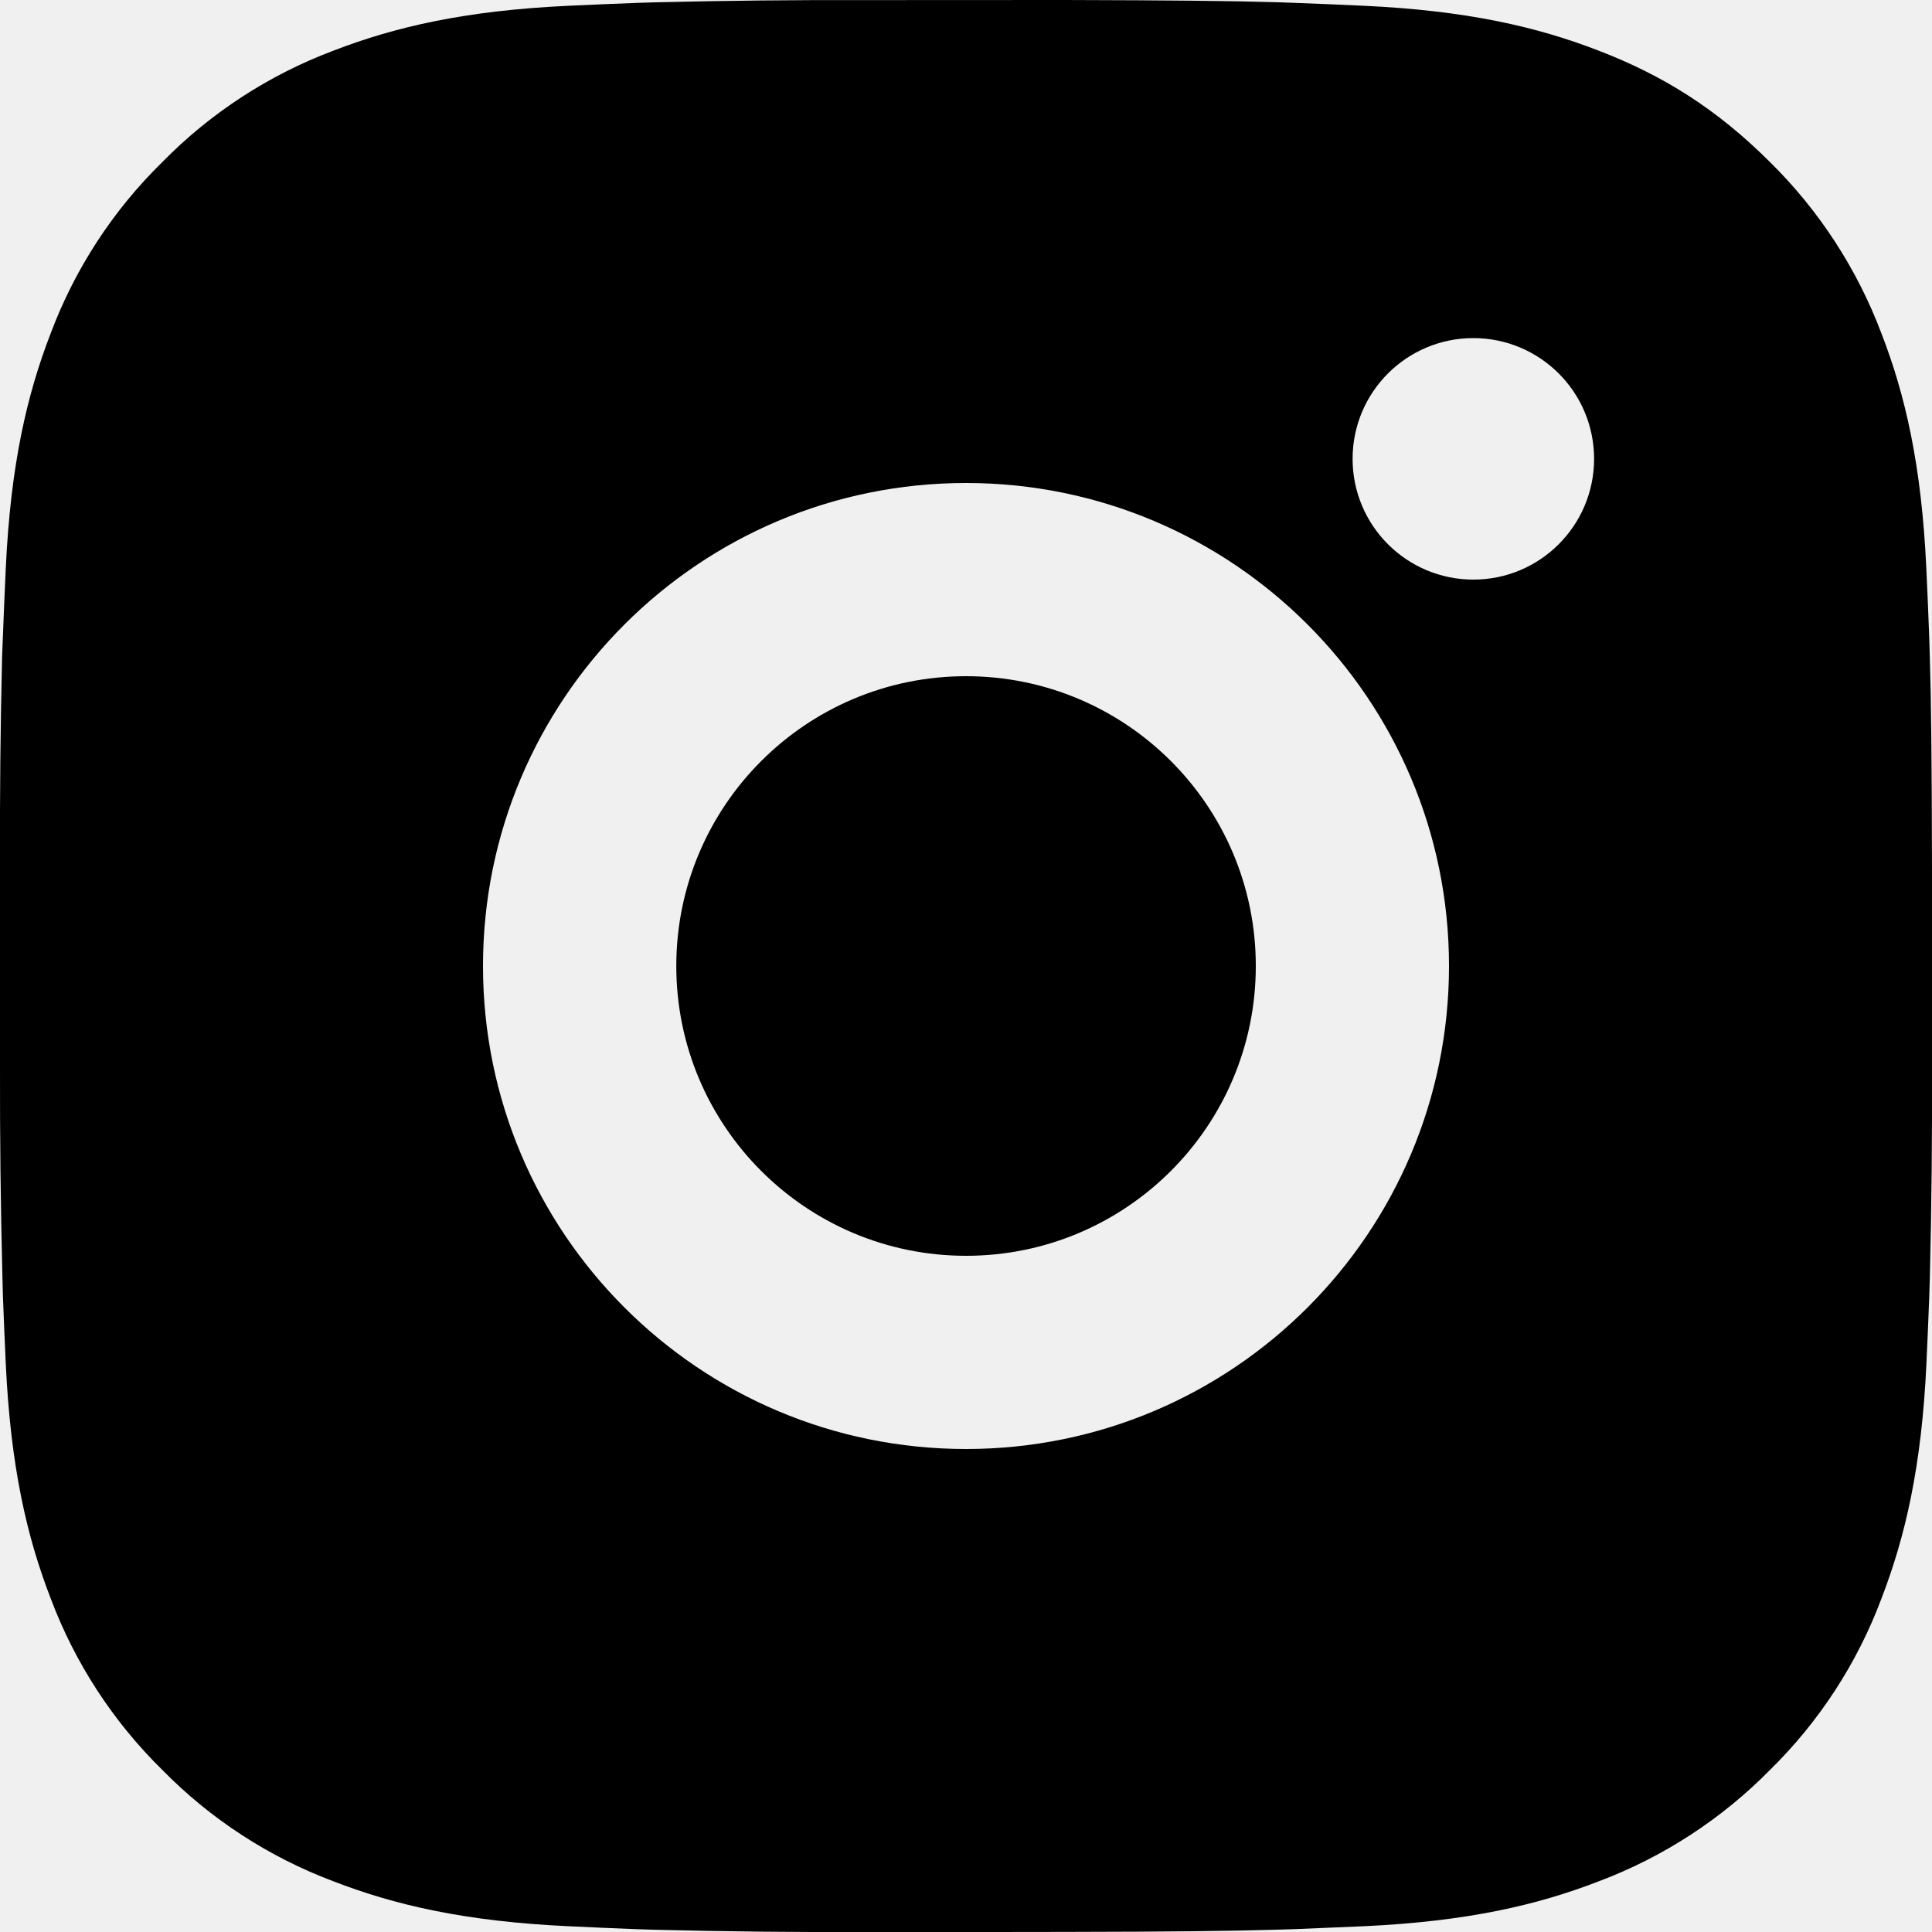
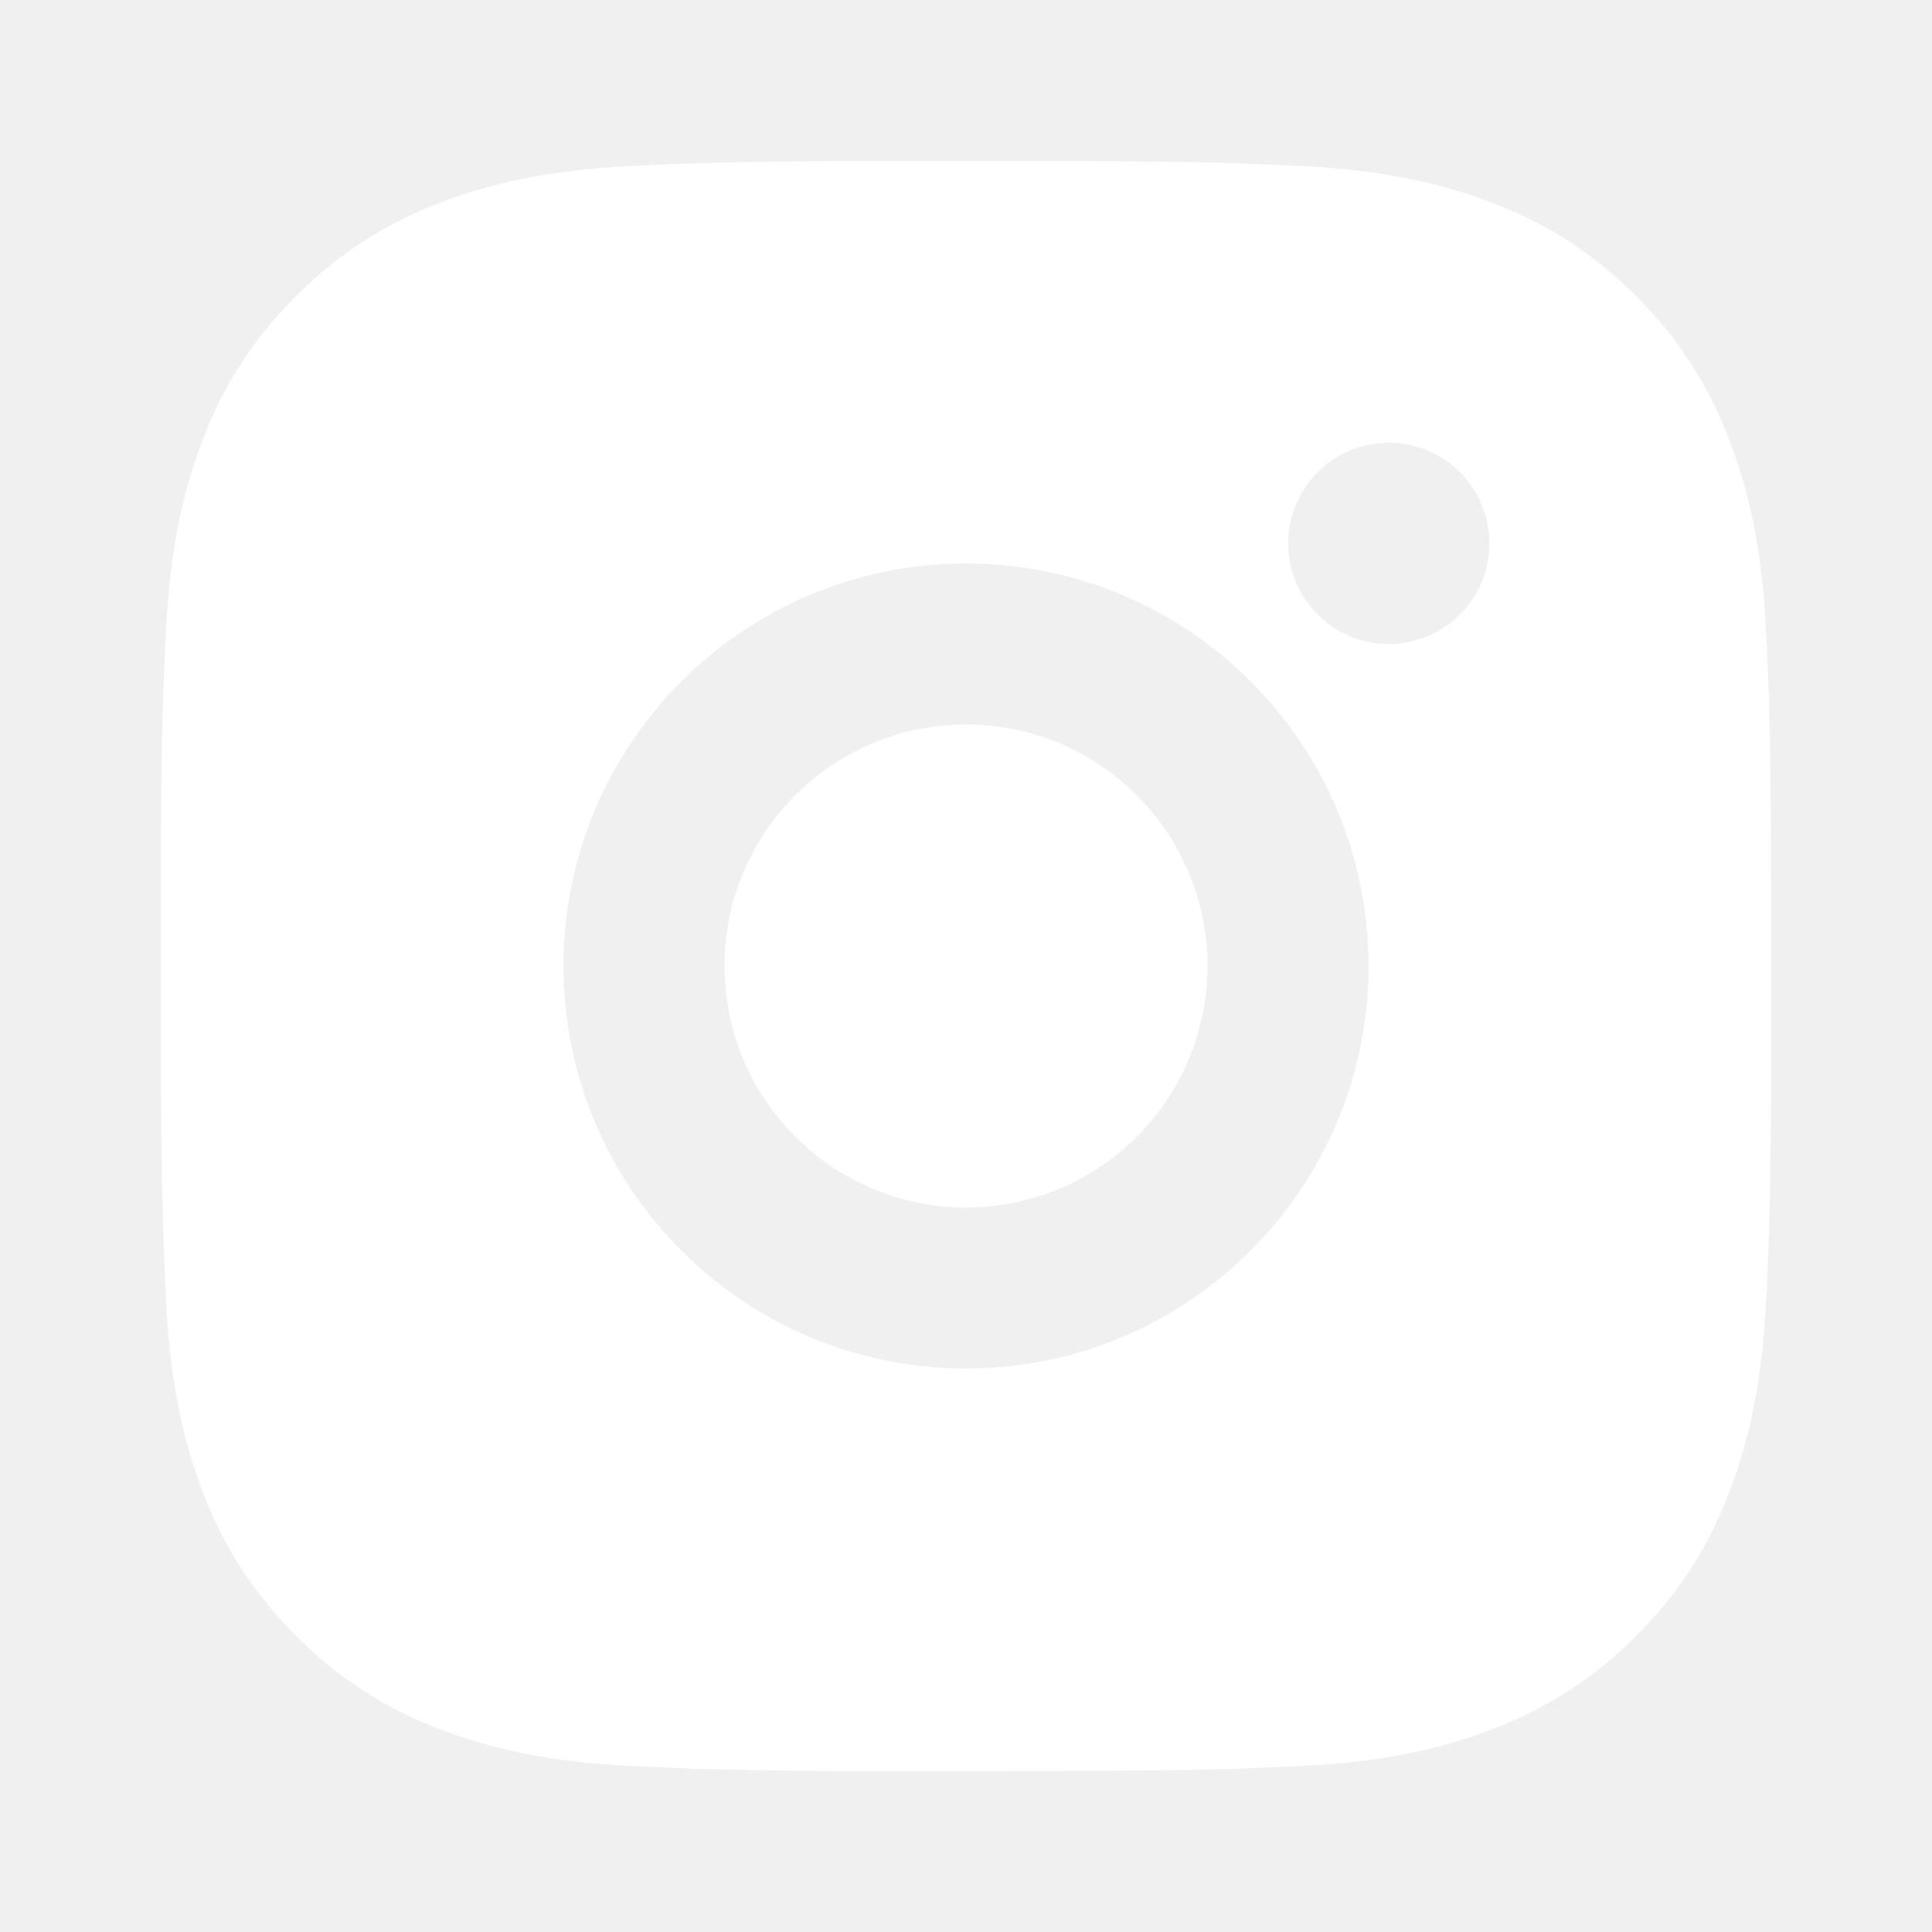
- <svg xmlns="http://www.w3.org/2000/svg" viewBox="0 0 20 20">
-   <path d="M11.029 0c1.125.003 1.696.009 2.189.023l.194.007c.224.008.445.018.712.03 1.064.05 1.79.218 2.427.465.66.254 1.216.598 1.772 1.153.508.5.901 1.105 1.153 1.772.247.637.415 1.363.465 2.428.012.266.022.487.03.712l.006.194c.015.492.02 1.063.023 2.188v2.056c.003.73-.005 1.459-.022 2.188l-.006.194c-.008.225-.018.446-.03.712-.05 1.065-.22 1.79-.466 2.428a4.883 4.883 0 0 1-1.153 1.772c-.5.508-1.105.902-1.772 1.153-.637.247-1.363.415-2.427.465l-.712.03-.194.006c-.493.014-1.064.021-2.19.023l-.745.001h-1.31c-.73.003-1.459-.005-2.188-.023l-.194-.006c-.238-.009-.475-.02-.712-.031-1.064-.05-1.79-.218-2.428-.465a4.89 4.89 0 0 1-1.771-1.153A4.903 4.903 0 0 1 .526 16.55C.279 15.913.11 15.187.06 14.122a74.098 74.098 0 0 1-.03-.712l-.005-.194A79.048 79.048 0 0 1 0 11.028V8.972a78.82 78.82 0 0 1 .022-2.188L.03 6.59c.008-.225.018-.446.03-.712.05-1.065.218-1.79.465-2.428A4.88 4.88 0 0 1 1.68 1.678 4.897 4.897 0 0 1 3.45.525C4.089.278 4.814.11 5.879.06c.266-.012.488-.022.712-.03l.194-.006A79 79 0 0 1 8.973.001L11.029 0ZM10 5a5 5 0 1 0 0 10 5 5 0 0 0 0-10Zm0 2a3 3 0 1 1 0 6 3 3 0 0 1 .002-6m5.25-3.5a1.25 1.25 0 1 0 0 2.5 1.25 1.25 0 0 0 0-2.5Z" />
+ <svg xmlns="http://www.w3.org/2000/svg" fill="none" viewBox="0 0 24 24">
+   <path fill="#fff" d="M13.029 2c1.125.003 1.696.009 2.189.023l.194.007c.224.008.445.018.712.03 1.064.05 1.79.218 2.427.465.66.254 1.216.598 1.772 1.153.508.5.901 1.105 1.153 1.772.247.637.415 1.363.465 2.428.012.266.022.487.03.712l.006.194c.015.492.02 1.063.023 2.188v2.056c.003.73-.005 1.459-.022 2.188l-.006.194c-.008.225-.018.446-.03.712-.05 1.065-.22 1.79-.466 2.428a4.883 4.883 0 0 1-1.153 1.772c-.5.508-1.105.902-1.772 1.153-.637.247-1.363.415-2.427.465l-.712.03-.194.006c-.493.014-1.064.021-2.19.023l-.745.001h-1.31c-.73.003-1.459-.005-2.188-.023l-.194-.006c-.238-.009-.475-.02-.712-.031-1.064-.05-1.79-.218-2.428-.465a4.89 4.89 0 0 1-1.771-1.153 4.903 4.903 0 0 1-1.154-1.772c-.247-.637-.415-1.363-.465-2.428a74.175 74.175 0 0 1-.03-.712l-.005-.194A79.01 79.01 0 0 1 2 13.028v-2.056c-.003-.73.004-1.459.022-2.188l.007-.194c.008-.225.018-.446.03-.712.05-1.065.218-1.79.465-2.428A4.88 4.88 0 0 1 3.68 3.678a4.897 4.897 0 0 1 1.77-1.153c.638-.247 1.363-.415 2.428-.465.266-.012.488-.022.712-.03l.194-.006c.729-.018 1.458-.025 2.188-.023L13.029 2ZM12 7a5 5 0 1 0 0 10 5 5 0 0 0 0-10Zm0 2A3 3 0 1 1 12 15a3 3 0 0 1 .002-6m5.25-3.5a1.25 1.25 0 1 0 0 2.5 1.25 1.25 0 0 0 0-2.5Z" />
</svg>
